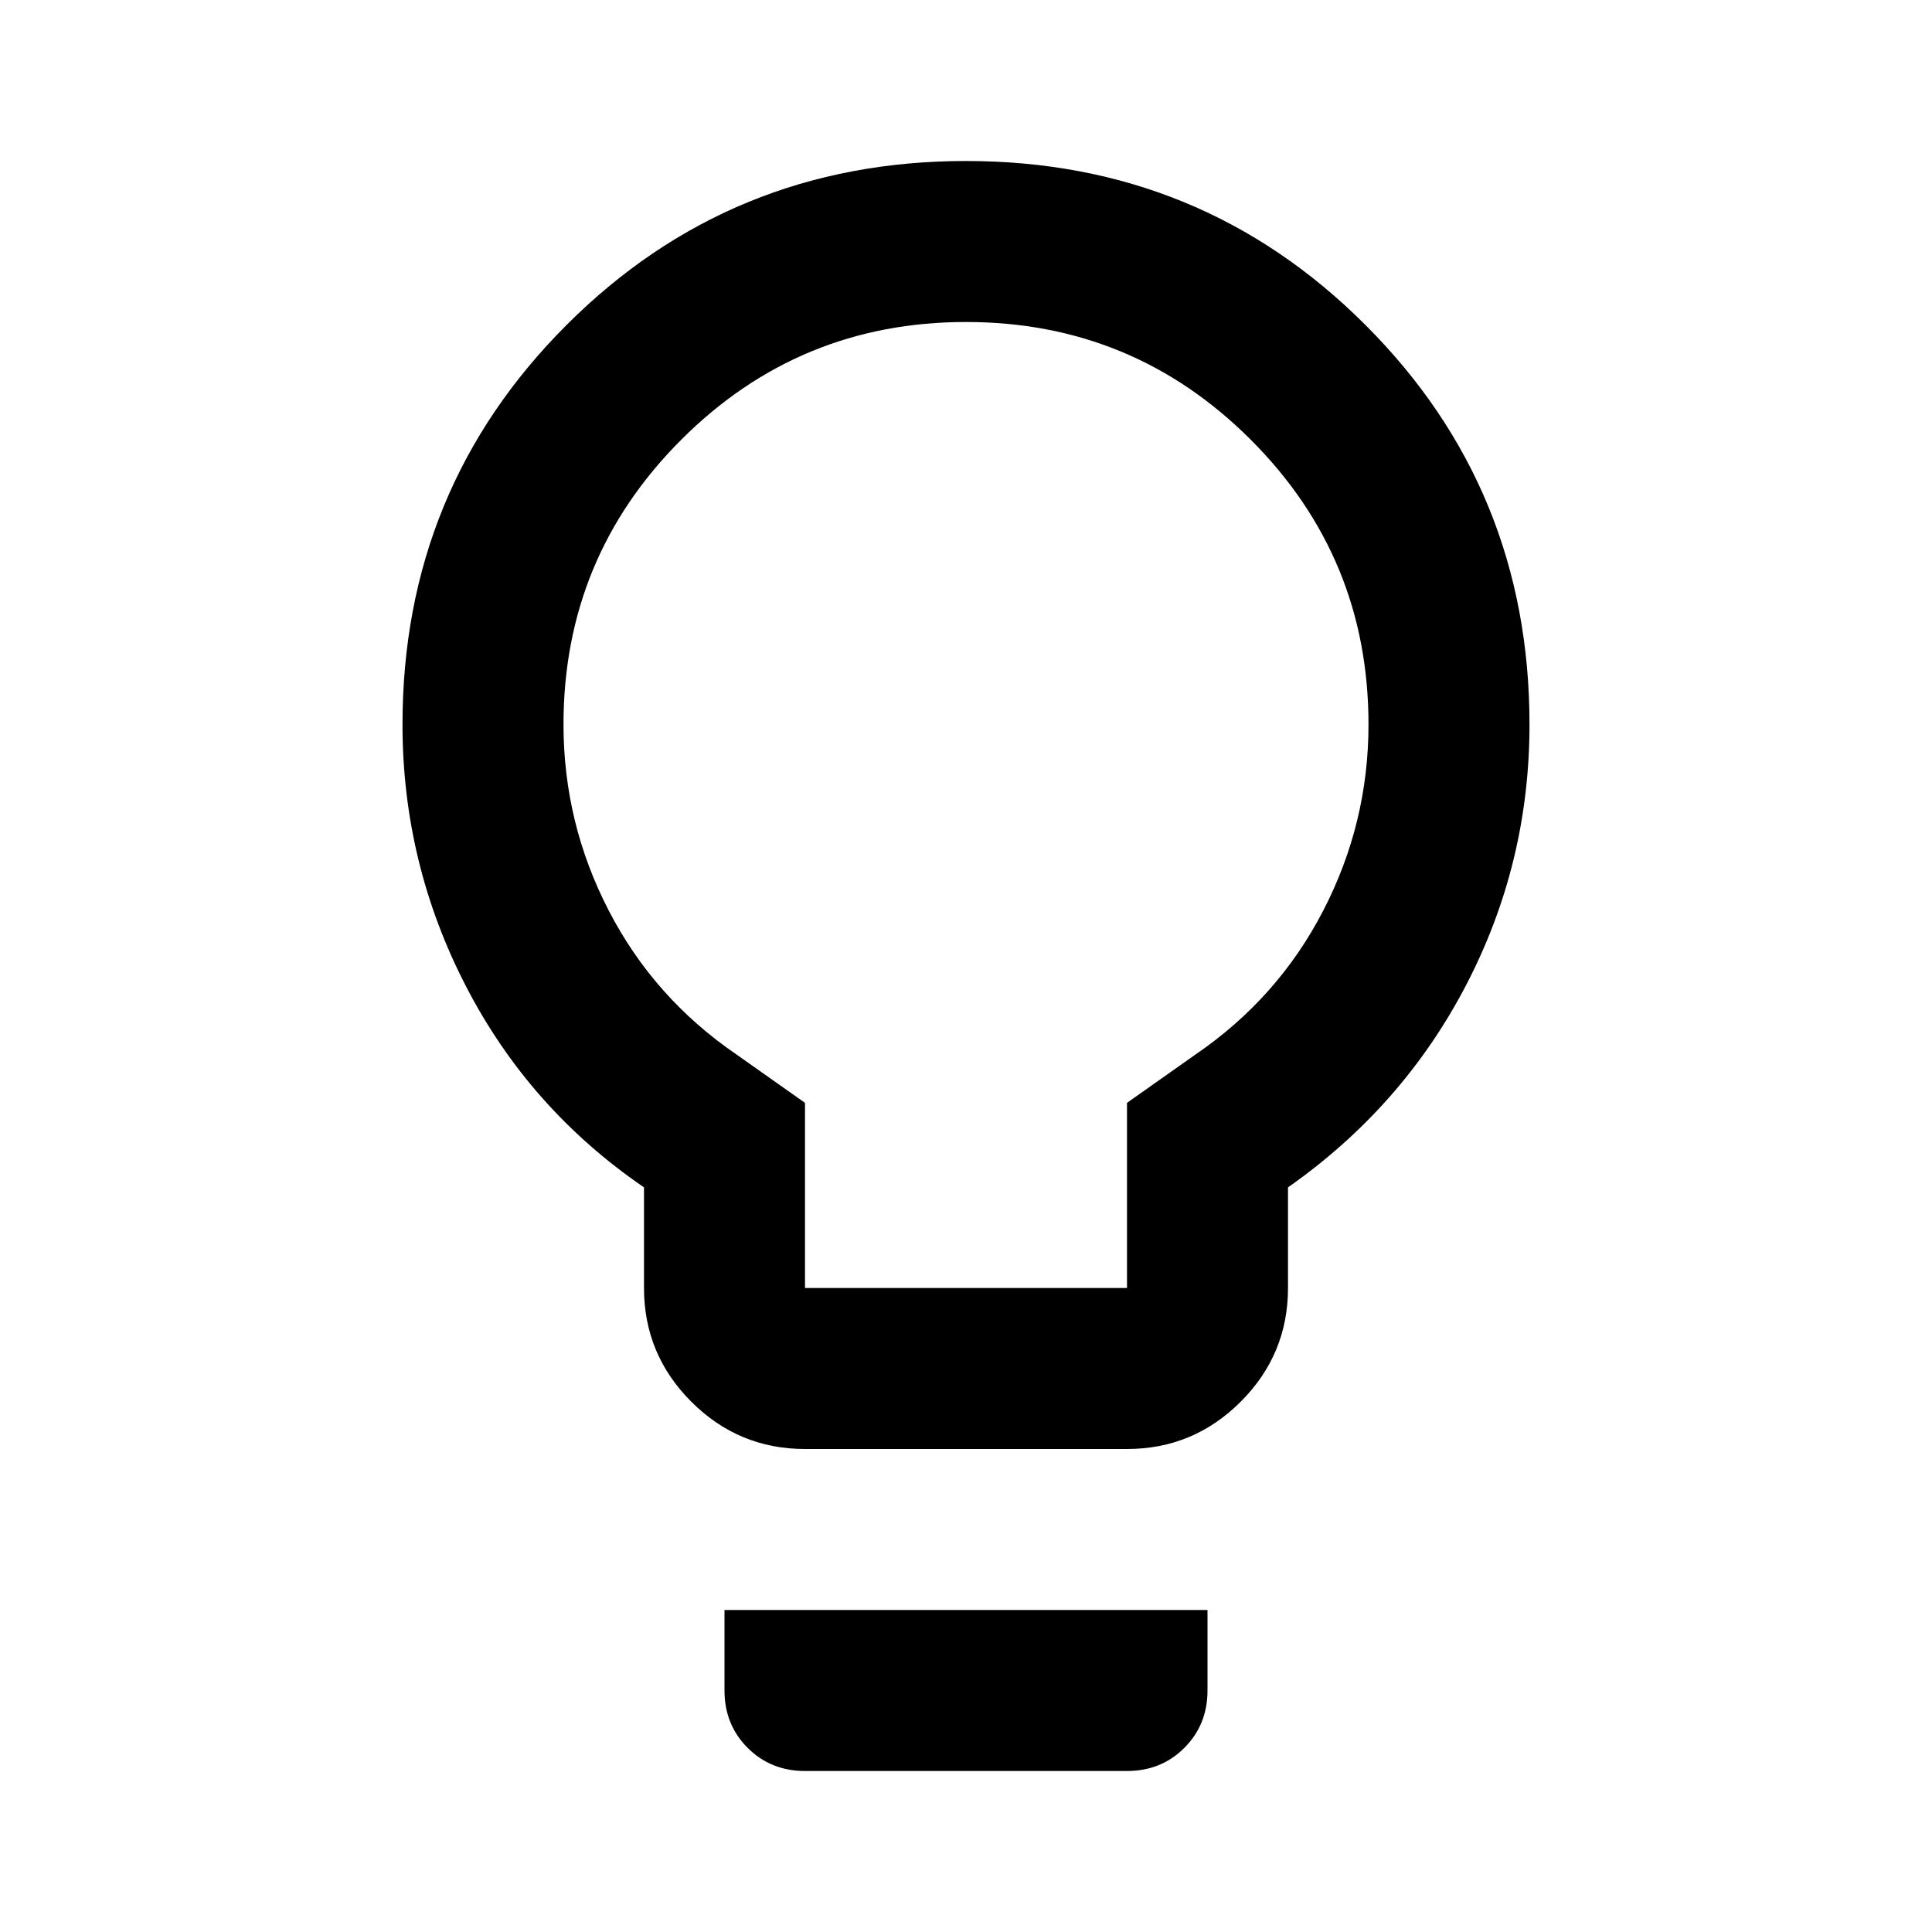
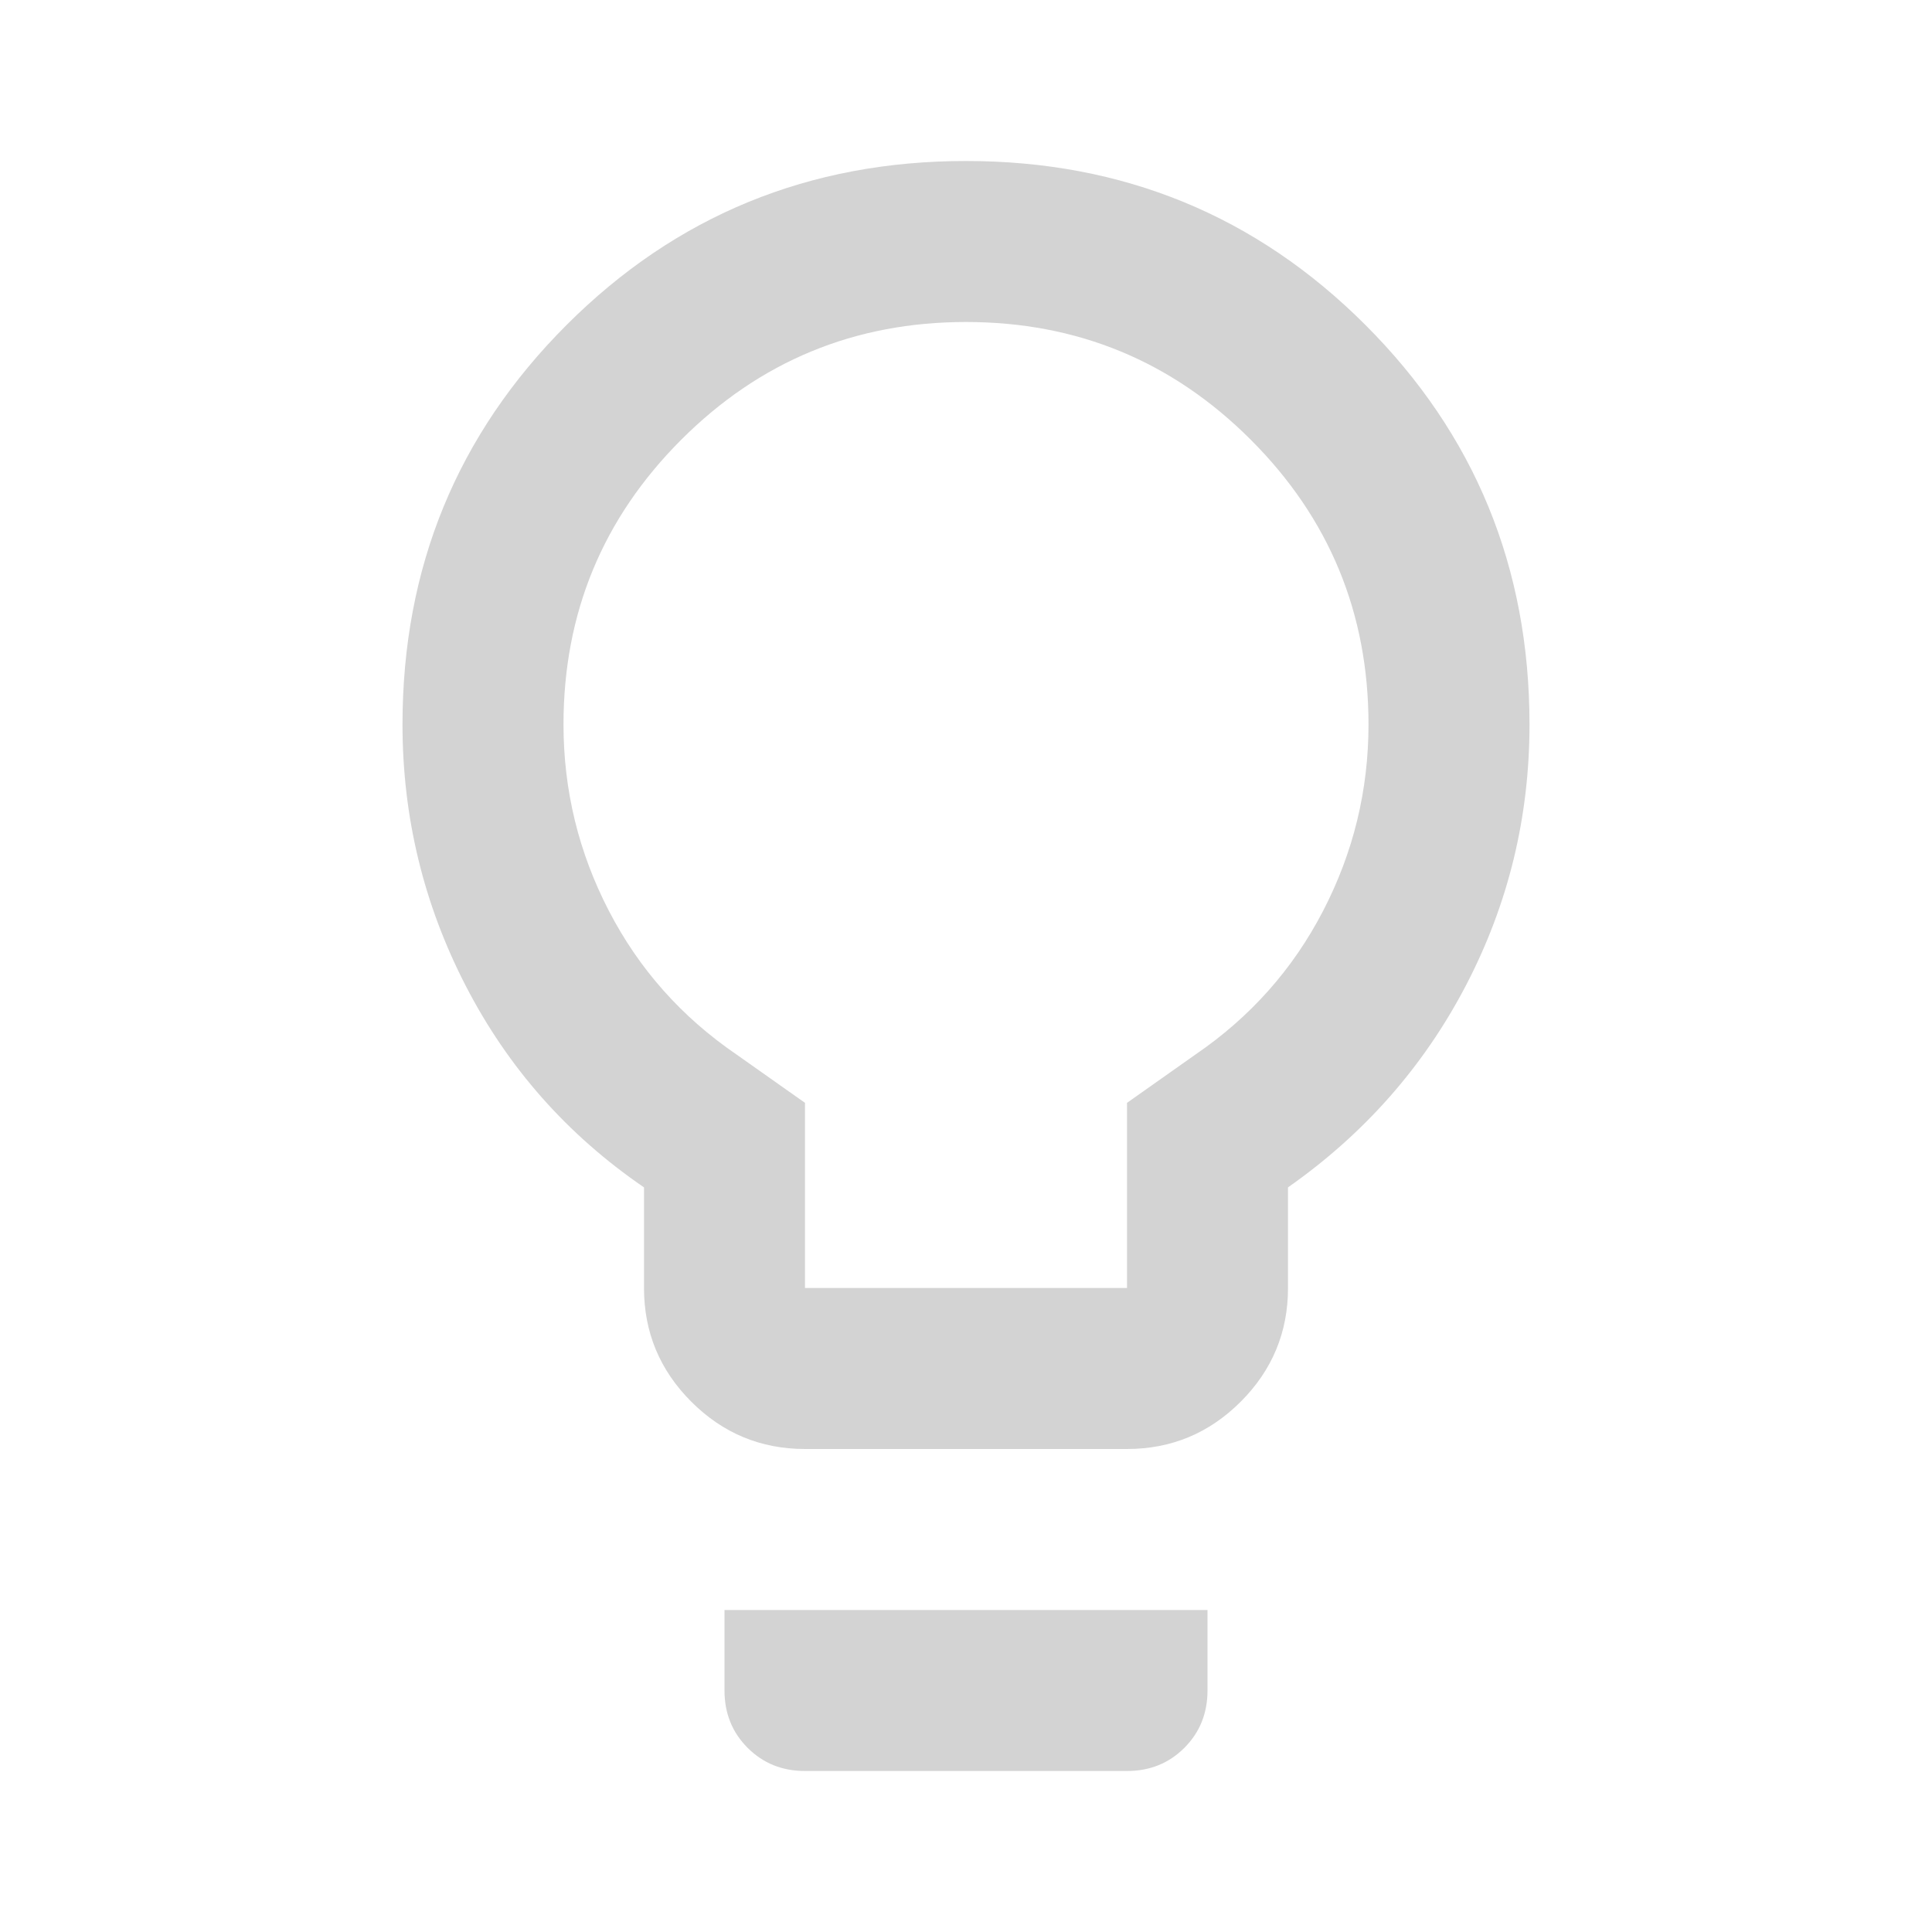
- <svg xmlns="http://www.w3.org/2000/svg" height="24px" viewBox="0 -960 960 960" width="24px" fill="undefined">
+ <svg xmlns="http://www.w3.org/2000/svg" height="24px" viewBox="0 -960 960 960" width="24px" fill="#d3d3d3">
  <path d="M400-240q-33 0-56.5-23.5T320-320v-50q-57-39-88.5-100T200-600q0-117 81.5-198.5T480-880q117 0 198.5 81.5T760-600q0 69-31.5 129.5T640-370v50q0 33-23.5 56.5T560-240H400Zm0-80h160v-92l34-24q41-28 63.5-71.5T680-600q0-83-58.5-141.5T480-800q-83 0-141.5 58.5T280-600q0 49 22.5 92.5T366-436l34 24v92Zm0 240q-17 0-28.5-11.5T360-120v-40h240v40q0 17-11.5 28.5T560-80H400Zm80-520Z" />
</svg>
